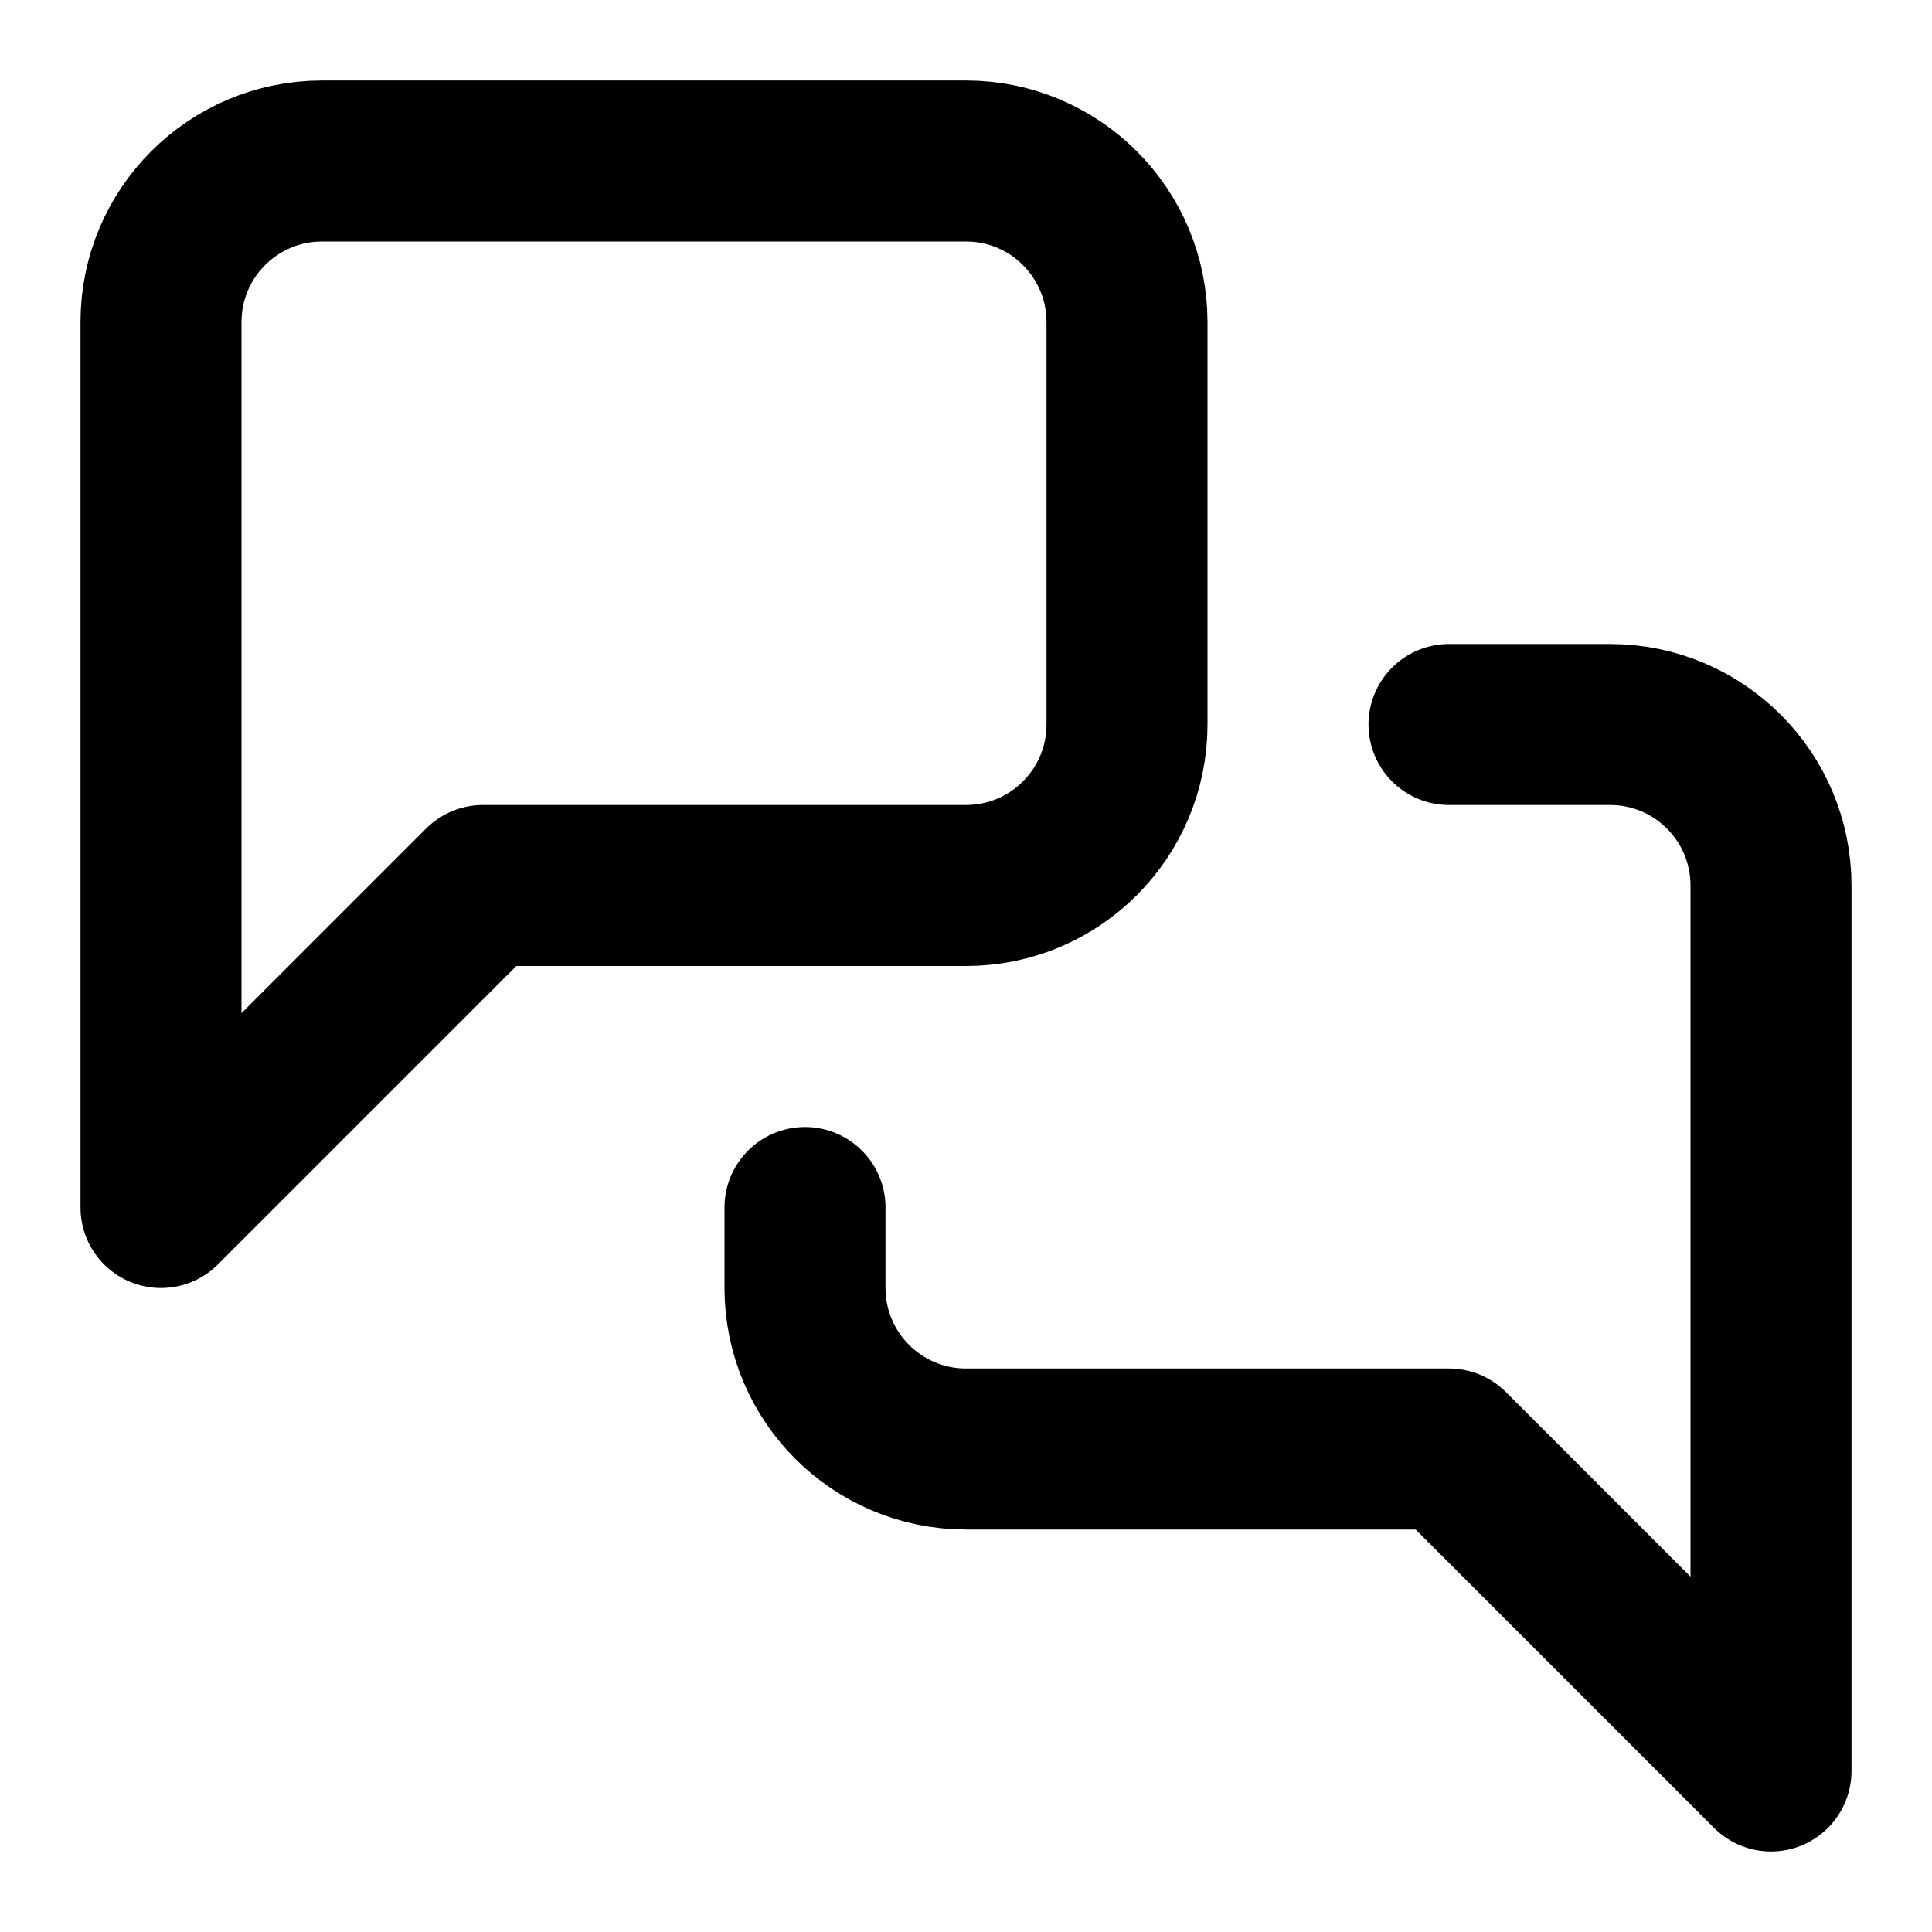
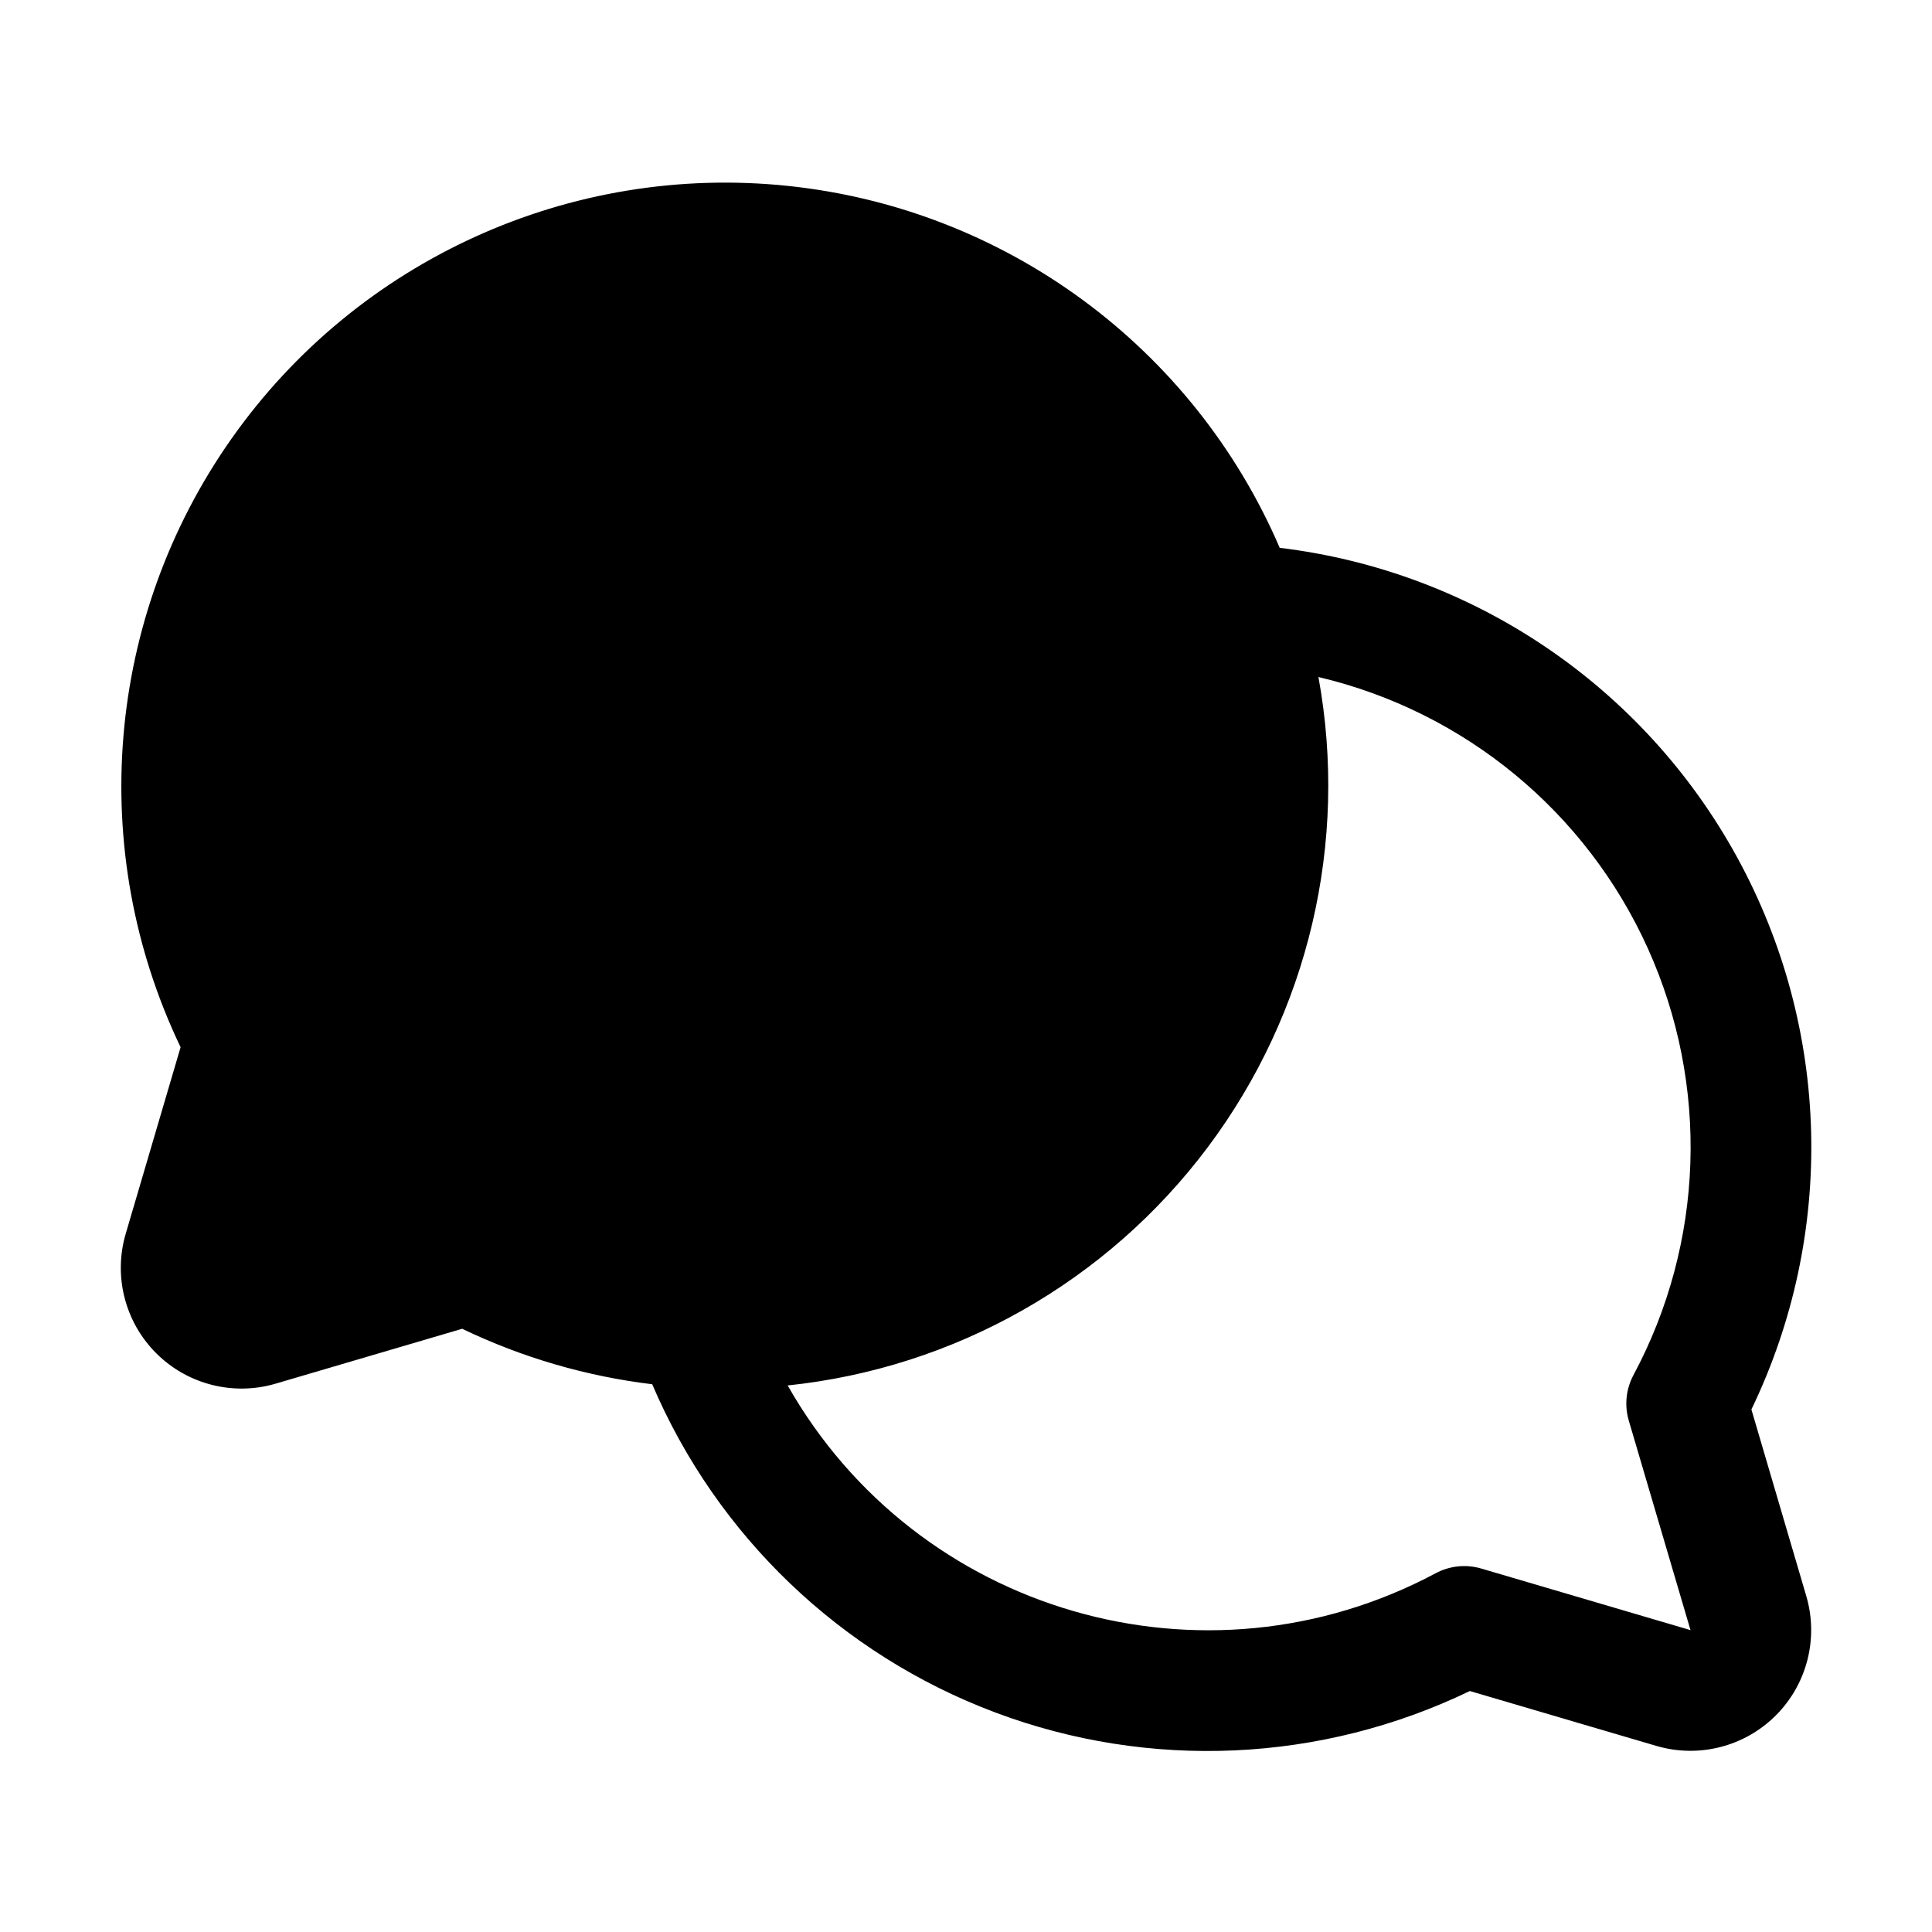
- <svg xmlns="http://www.w3.org/2000/svg" width="24" height="24" viewBox="0 0 24 24" fill="none" stroke="currentColor" stroke-width="2" stroke-linecap="round" stroke-linejoin="round">
-   <path d="M14 9a2 2 0 0 1-2 2H6l-4 4V4a2 2 0 0 1 2-2h8a2 2 0 0 1 2 2z" />
-   <path d="M18 9h2a2 2 0 0 1 2 2v11l-4-4h-6a2 2 0 0 1-2-2v-1" />
+ <svg xmlns="http://www.w3.org/2000/svg" aria-hidden="true" data-icon="messages-square" width="18" height="18" viewBox="0 0 256 256" fill="currentColor">
+   <path d="M232.07,186.76a80,80,0,0,0-62.5-114.17A80,80,0,1,0,23.93,138.76l-7.27,24.71a16,16,0,0,0,19.87,19.87l24.71-7.27a80.39,80.39,0,0,0,25.18,7.35,80,80,0,0,0,108.34,40.65l24.71,7.27a16,16,0,0,0,19.87-19.86Zm-16.25,1.47L224,216l-27.76-8.17a8,8,0,0,0-6,.63,64.05,64.05,0,0,1-85.87-24.88A79.93,79.93,0,0,0,174.7,89.71a64,64,0,0,1,41.75,92.48A8,8,0,0,0,215.82,188.23Z" />
</svg>
